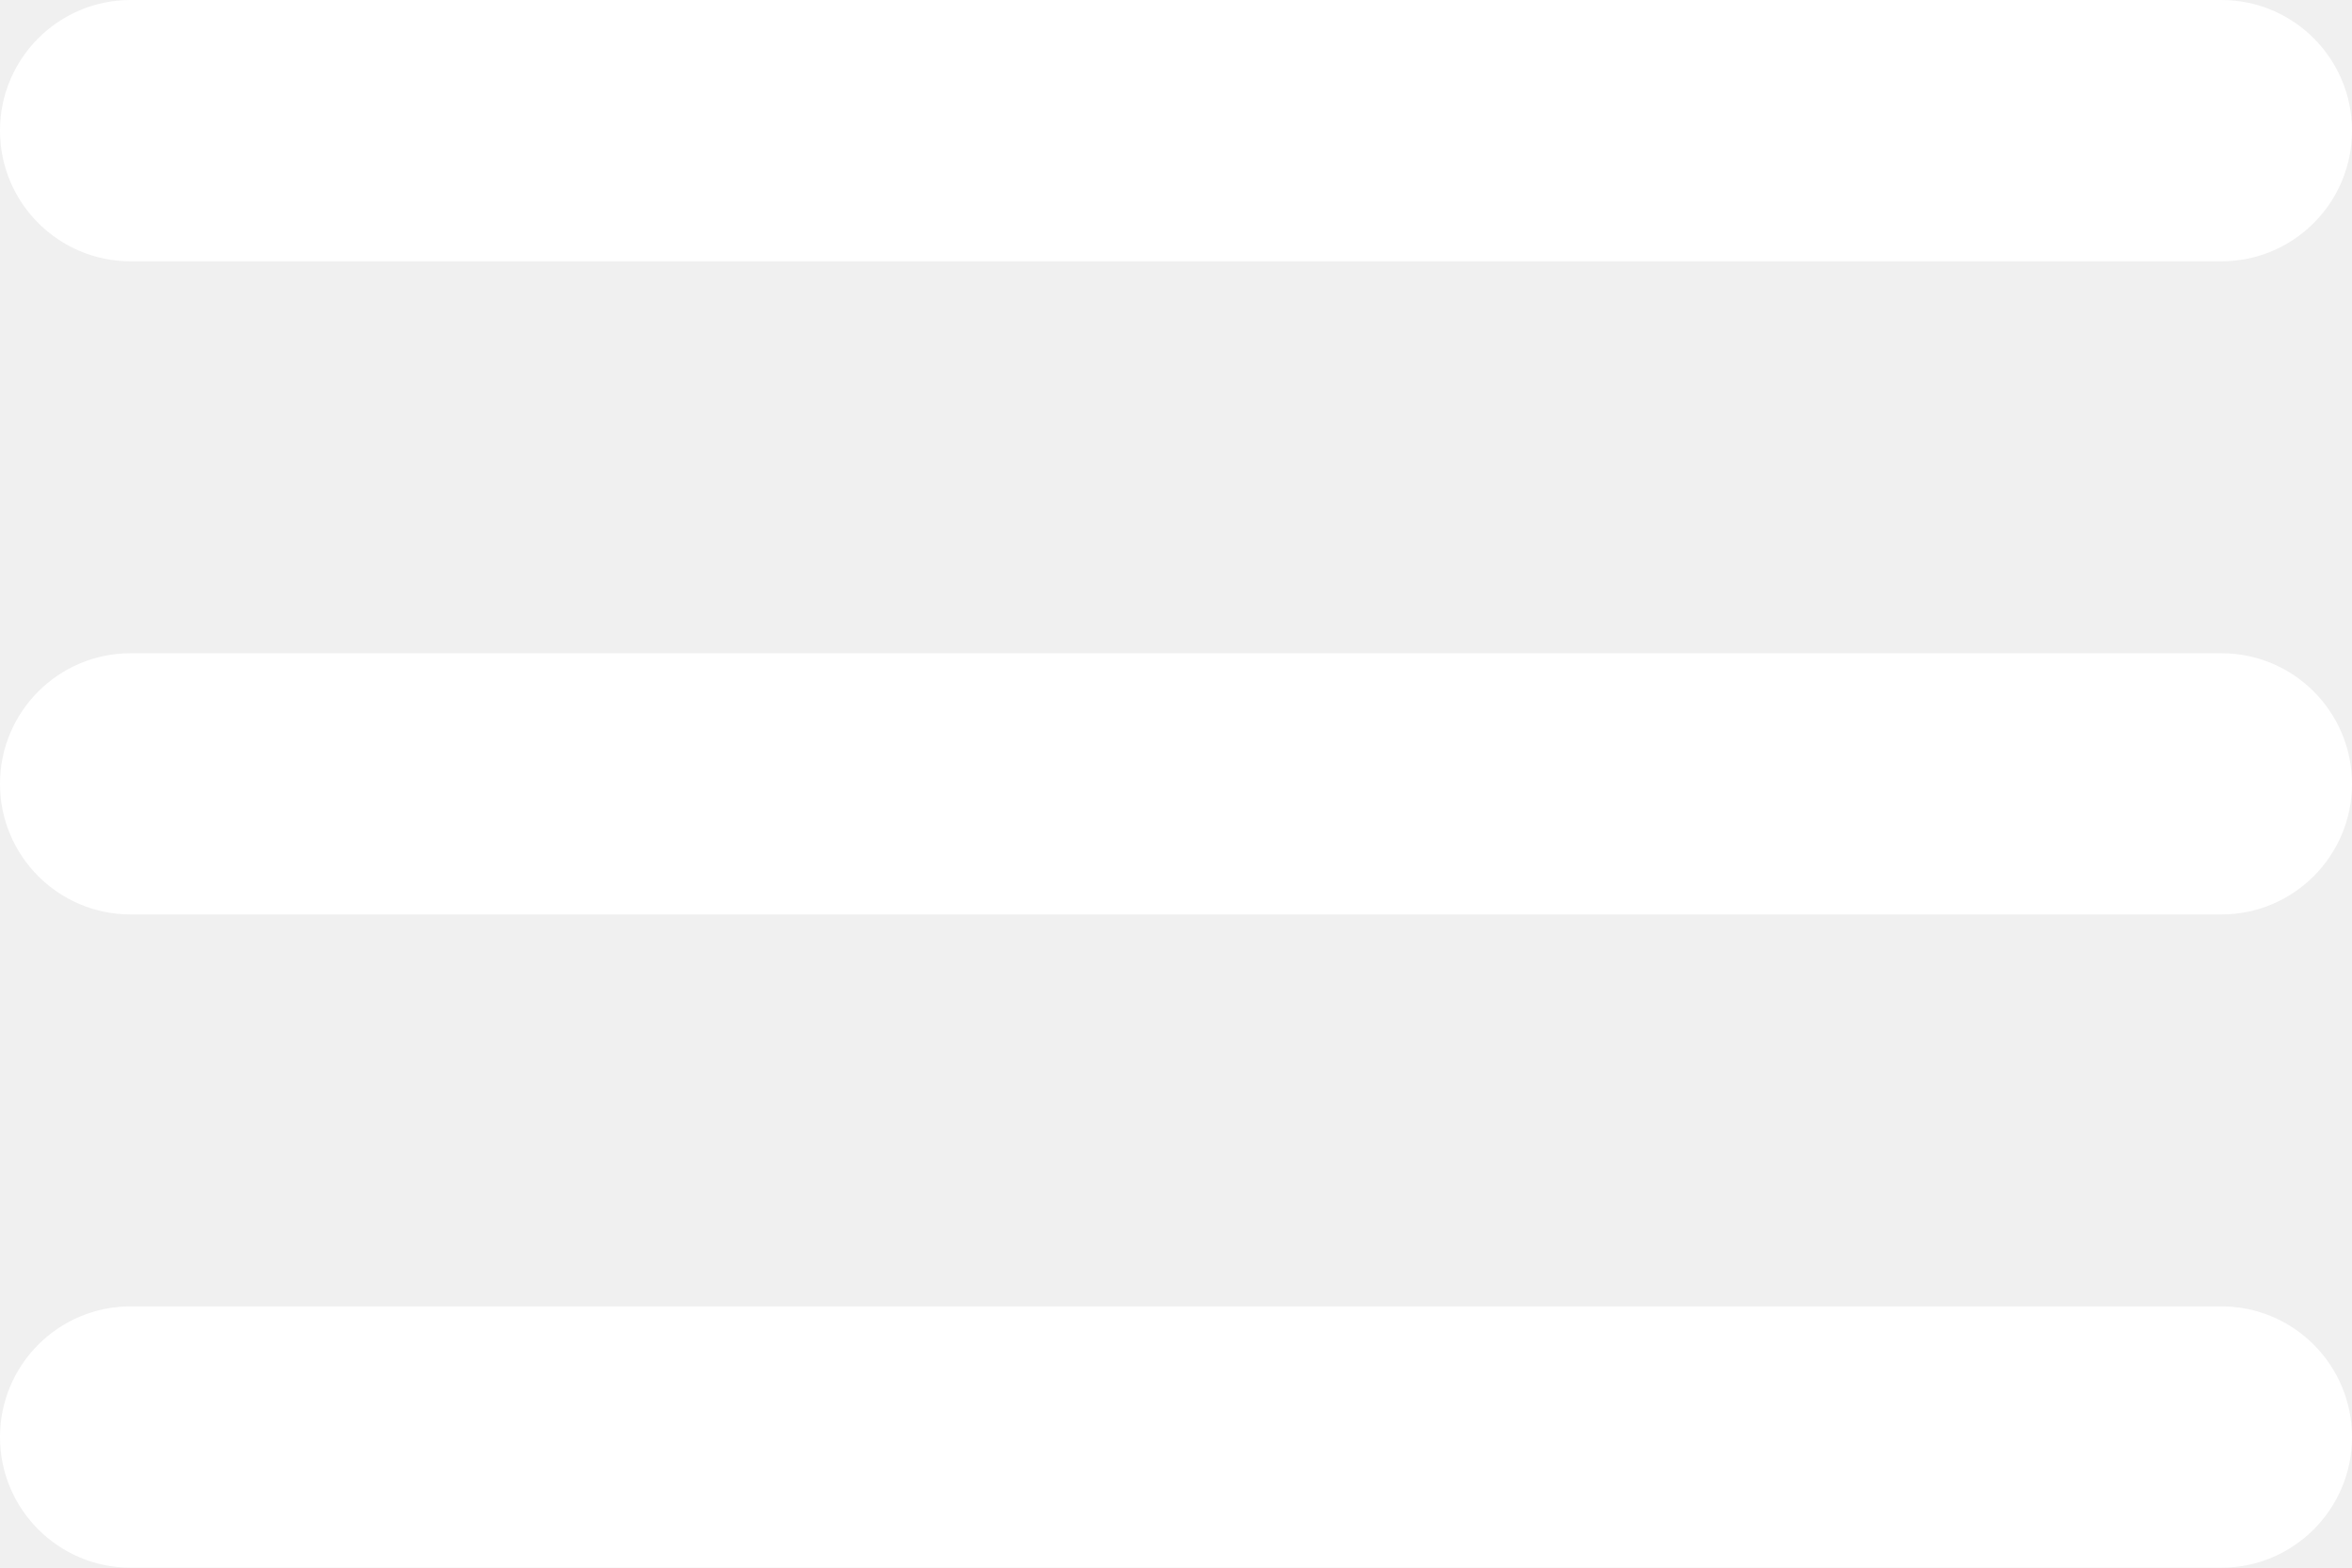
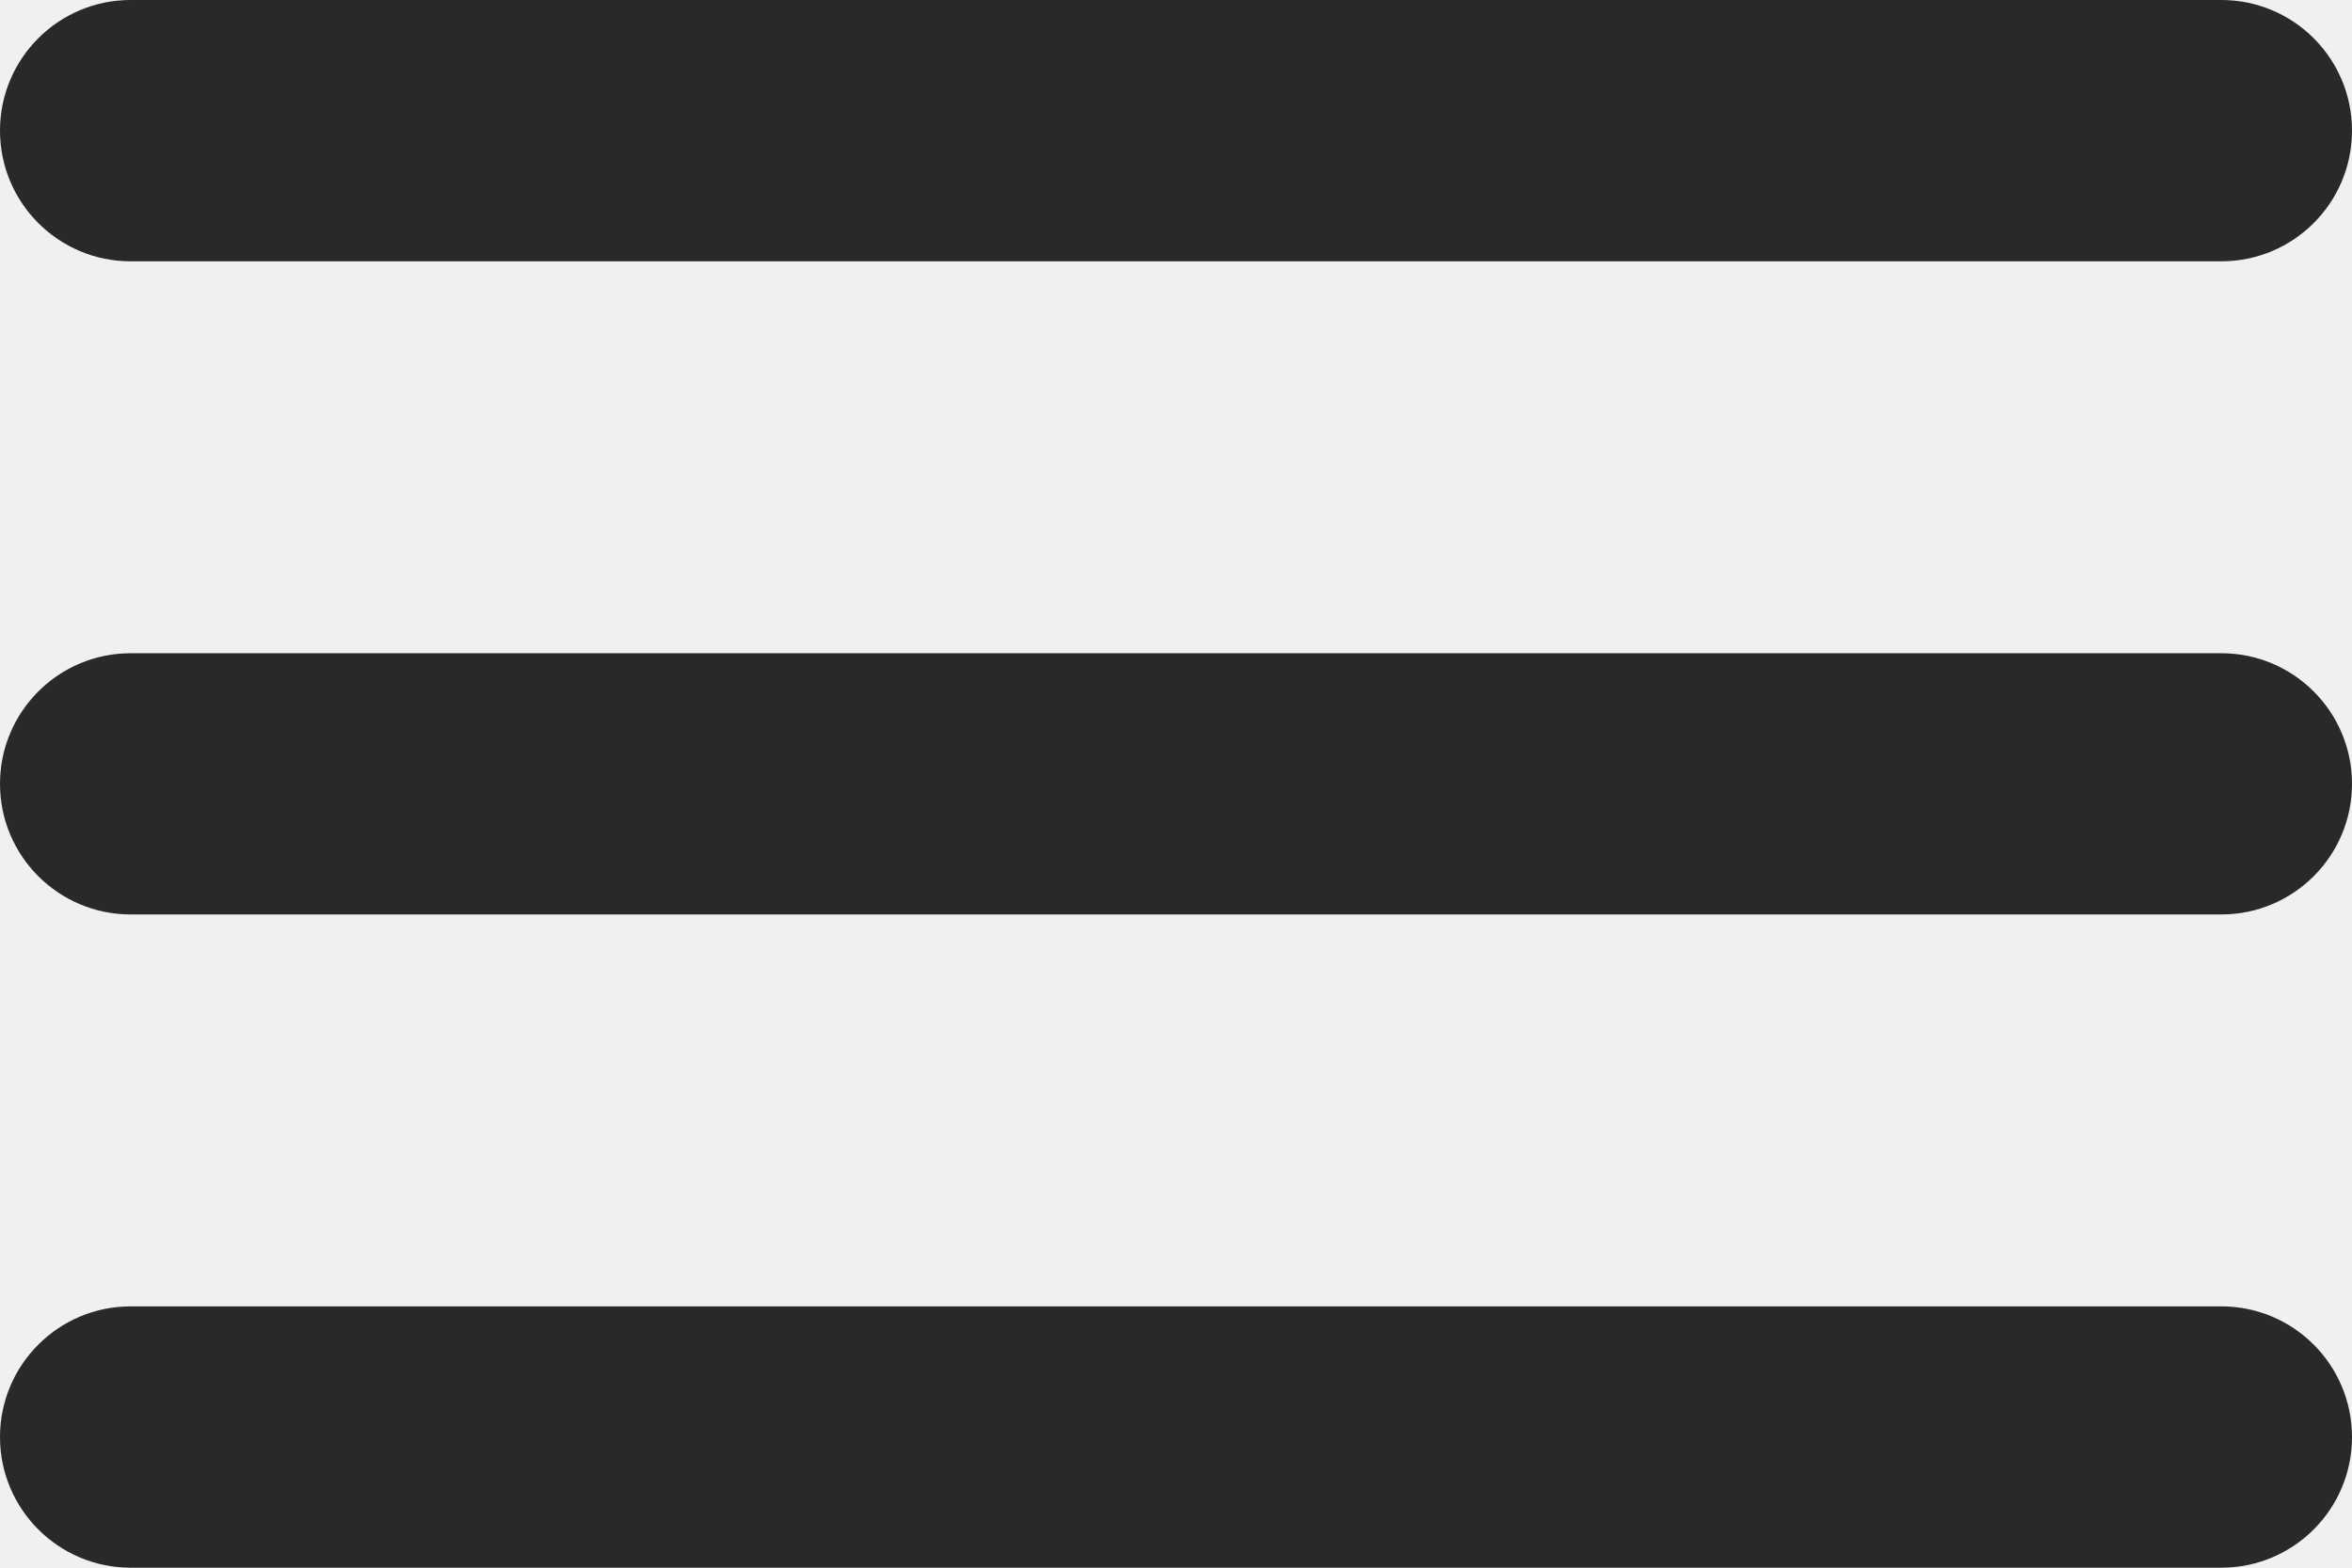
<svg xmlns="http://www.w3.org/2000/svg" width="24" height="16" viewBox="0 0 24 16" fill="none">
-   <path d="M0 14.667C0 15.403 0.597 16 1.333 16H22.667C23.403 16 24 15.403 24 14.667C24 13.93 23.403 13.333 22.667 13.333H1.333C0.597 13.333 0 13.93 0 14.667ZM0 8C0 8.736 0.597 9.333 1.333 9.333H22.667C23.403 9.333 24 8.736 24 8C24 7.264 23.403 6.667 22.667 6.667H1.333C0.597 6.667 0 7.264 0 8ZM1.333 0C0.597 0 0 0.597 0 1.333C0 2.07 0.597 2.667 1.333 2.667H22.667C23.403 2.667 24 2.07 24 1.333C24 0.597 23.403 0 22.667 0H1.333Z" fill="white" />
+   <path d="M0 14.667C0 15.403 0.597 16 1.333 16H22.667C23.403 16 24 15.403 24 14.667C24 13.93 23.403 13.333 22.667 13.333H1.333C0.597 13.333 0 13.93 0 14.667ZM0 8C0 8.736 0.597 9.333 1.333 9.333H22.667C23.403 9.333 24 8.736 24 8C24 7.264 23.403 6.667 22.667 6.667H1.333C0.597 6.667 0 7.264 0 8ZM1.333 0C0.597 0 0 0.597 0 1.333C0 2.07 0.597 2.667 1.333 2.667H22.667C23.403 2.667 24 2.07 24 1.333C24 0.597 23.403 0 22.667 0H1.333Z" fill="#292929" />
</svg>
